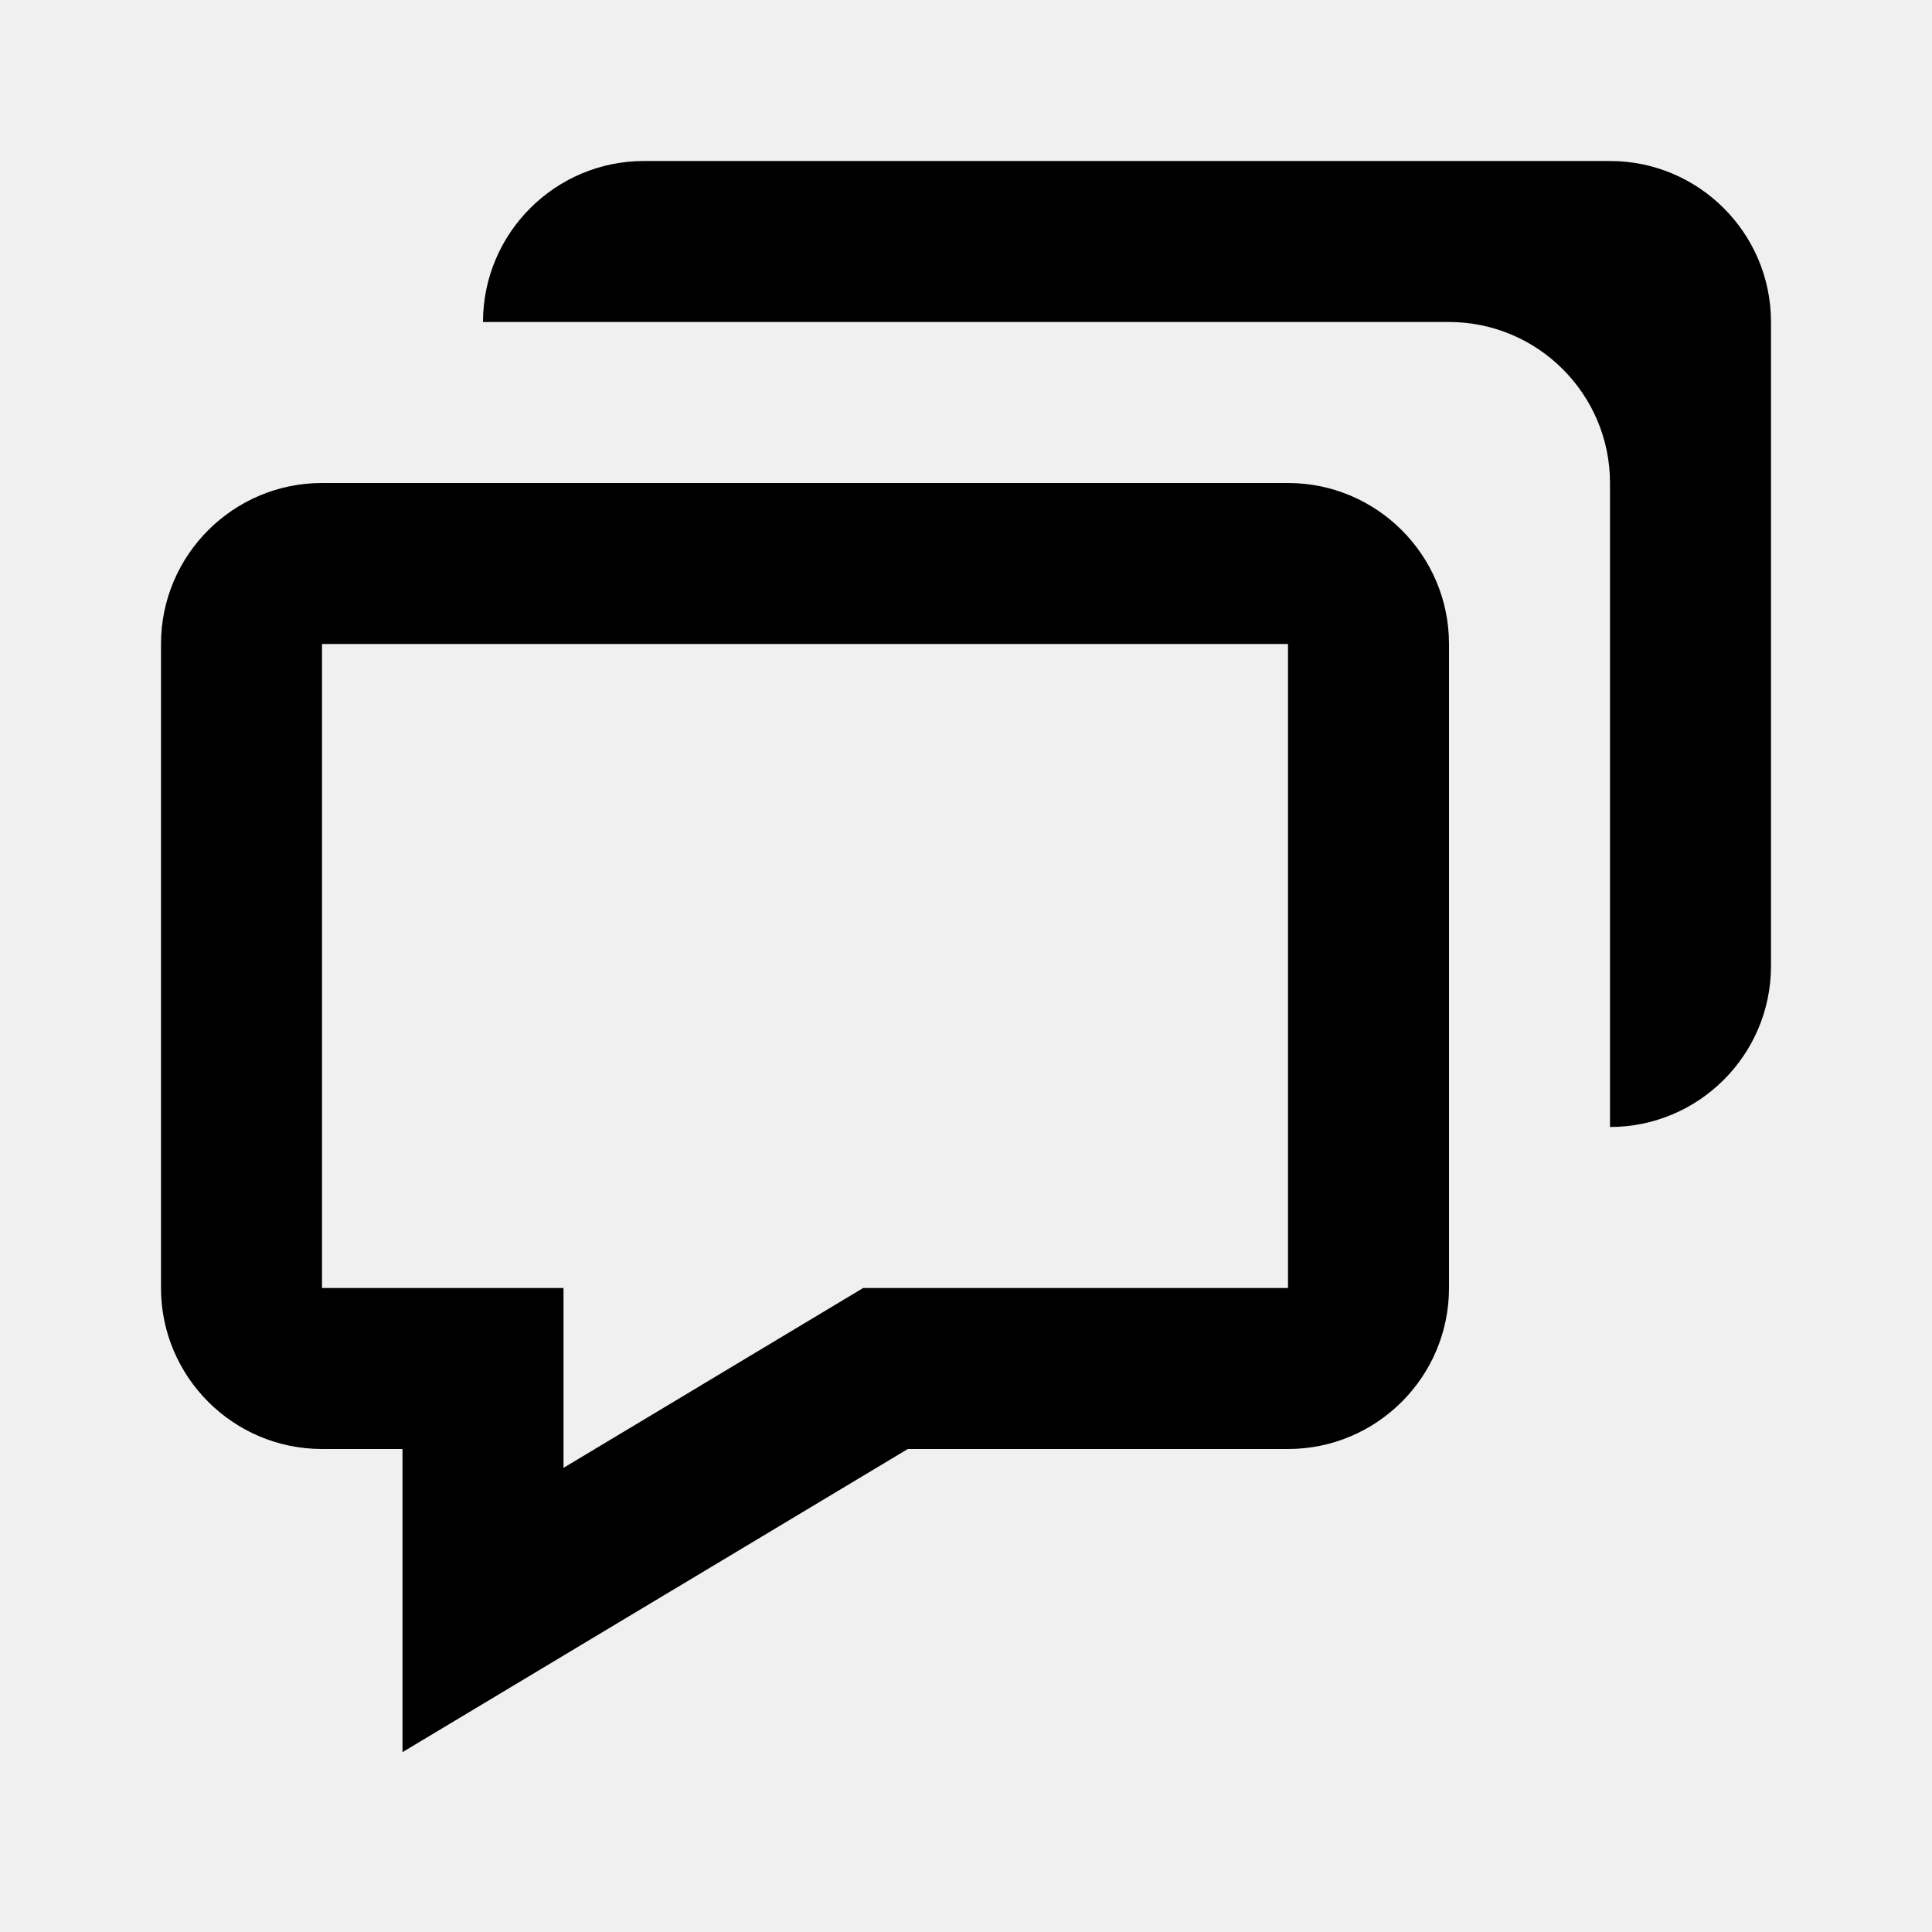
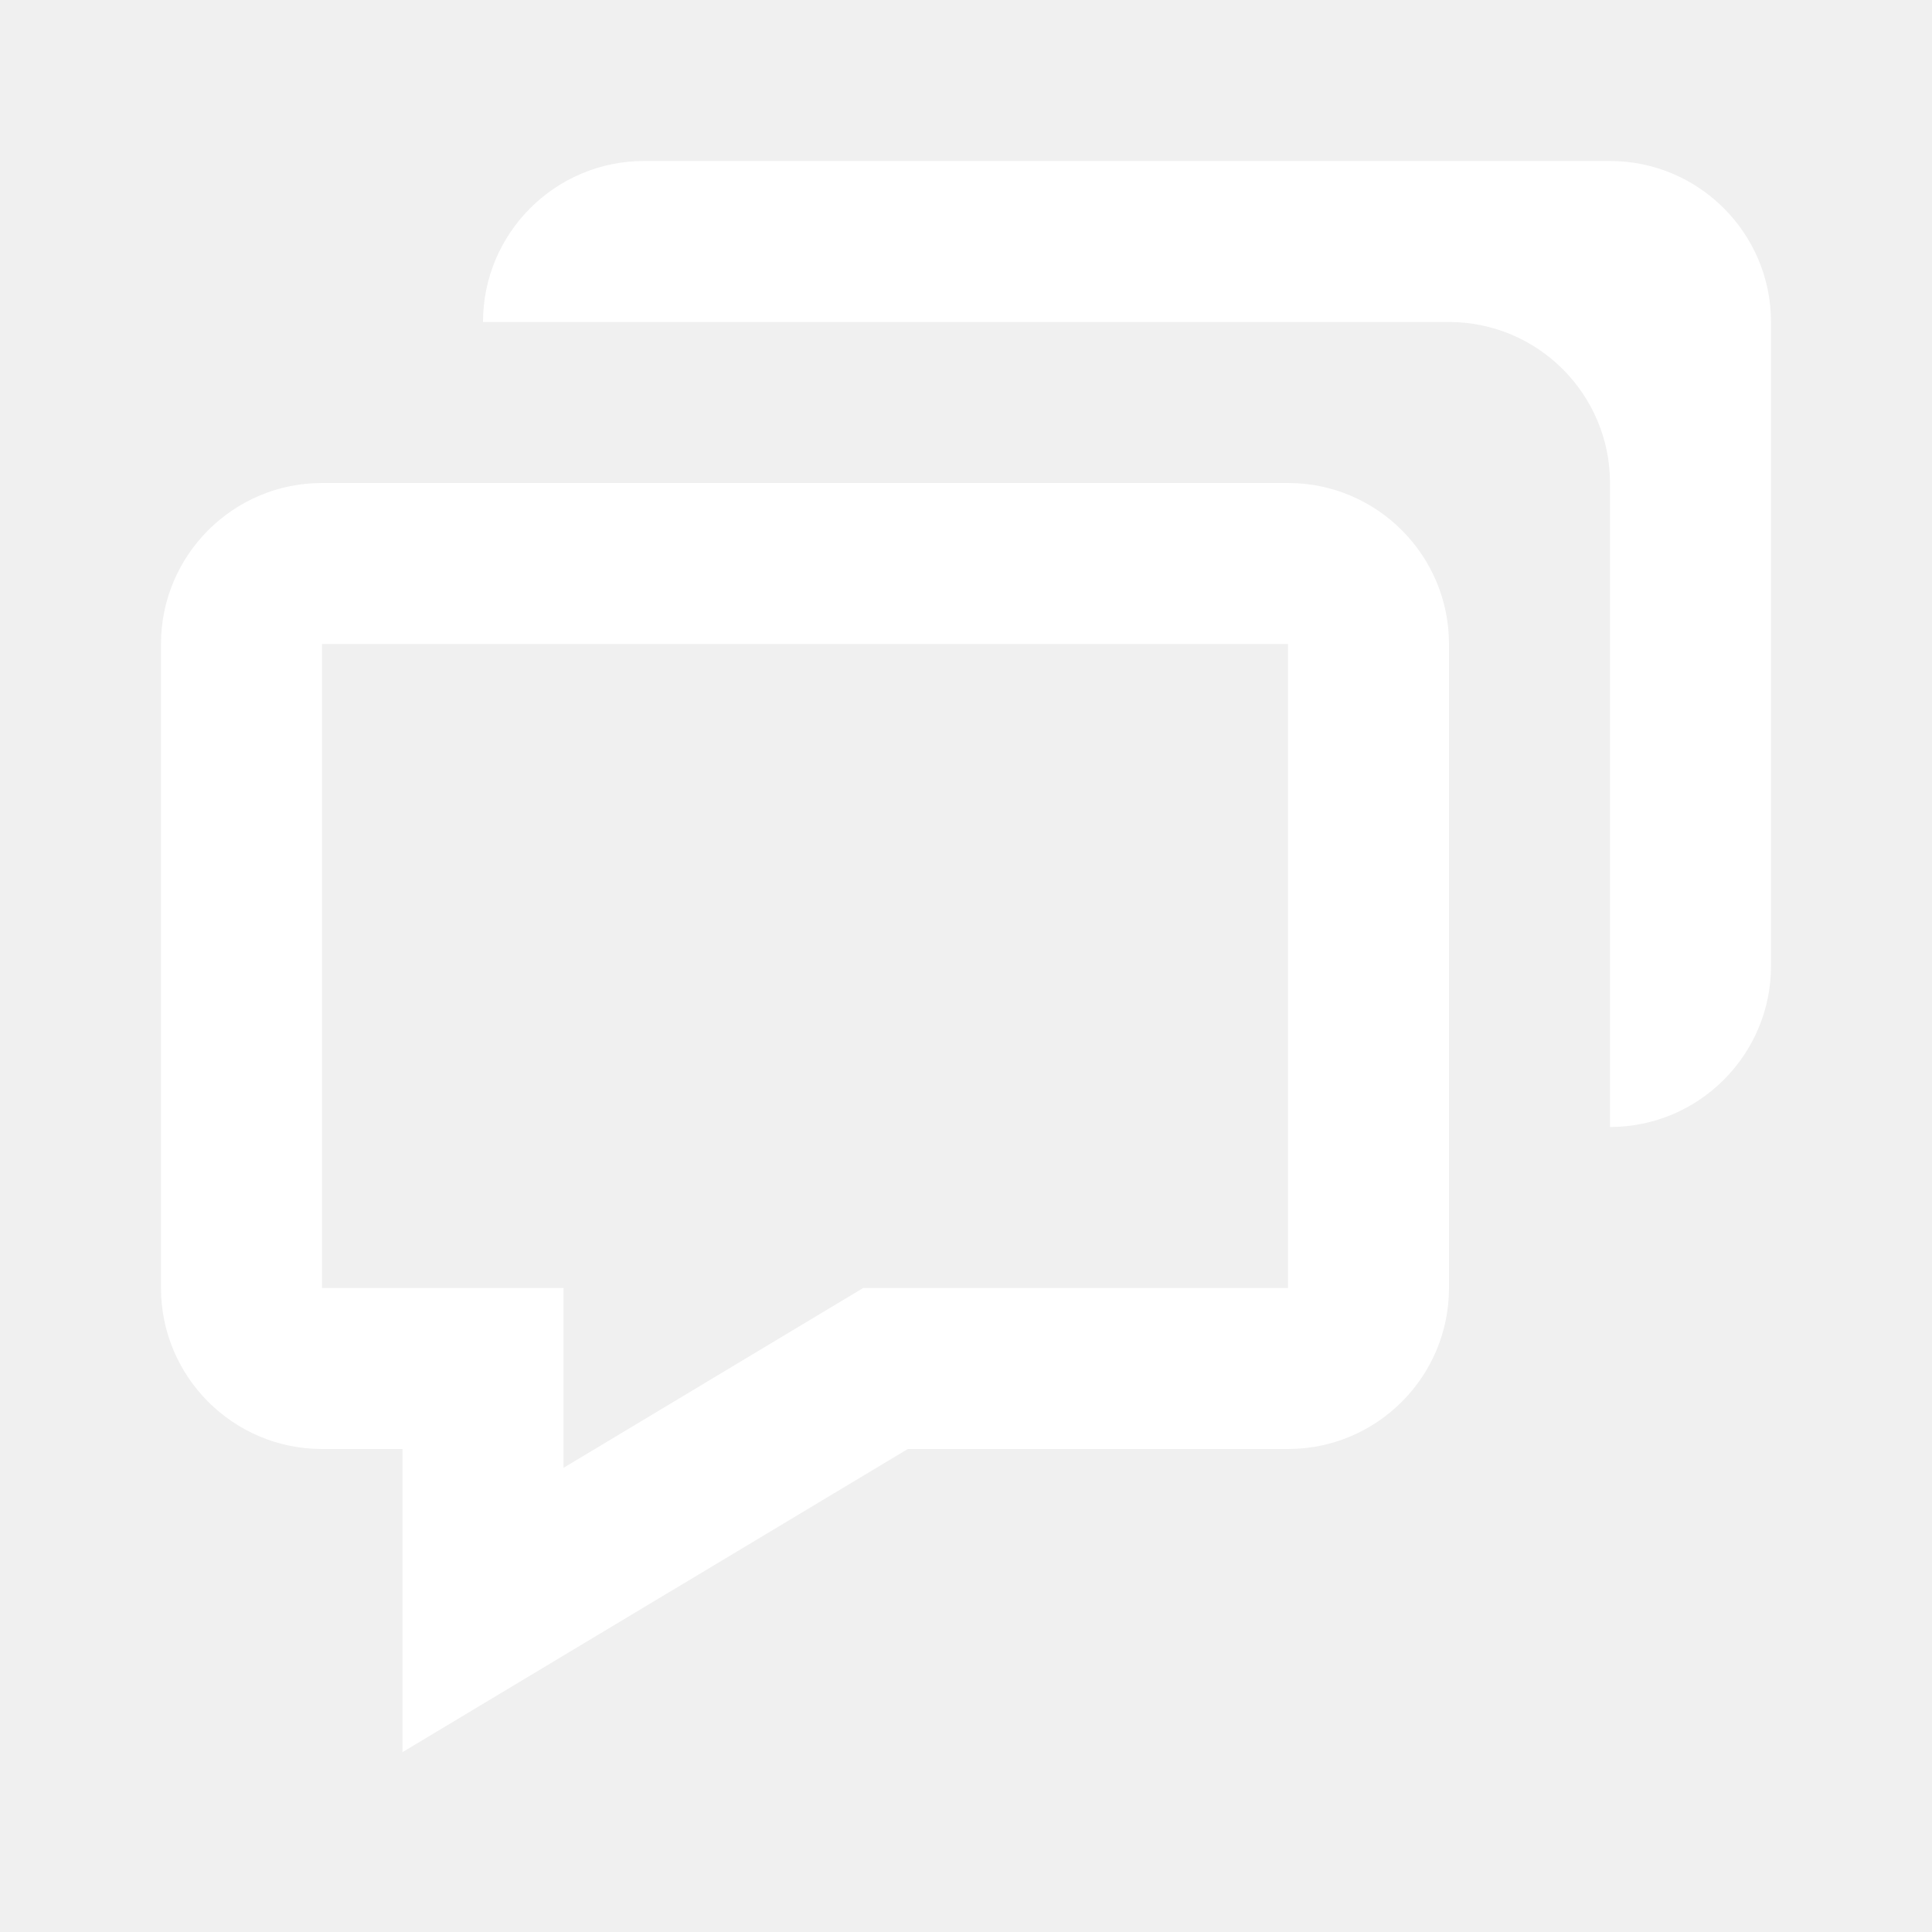
- <svg xmlns="http://www.w3.org/2000/svg" width="88" height="88" viewBox="0 0 24 24" style="fill: rgba(0, 0, 0, 1);transform: ;msFilter:;">
+ <svg xmlns="http://www.w3.org/2000/svg" width="88" height="88" viewBox="0 0 24 24" style="fill: #fff;transform: ;msFilter:;">
  <path d="M5 18v3.766l1.515-.909L11.277 18H16c1.103 0 2-.897 2-2V8c0-1.103-.897-2-2-2H4c-1.103 0-2 .897-2 2v8c0 1.103.897 2 2 2h1zM4 8h12v8h-5.277L7 18.234V16H4V8z" />
  <path d="M20 2H8c-1.103 0-2 .897-2 2h12c1.103 0 2 .897 2 2v8c1.103 0 2-.897 2-2V4c0-1.103-.897-2-2-2z" />
</svg>
